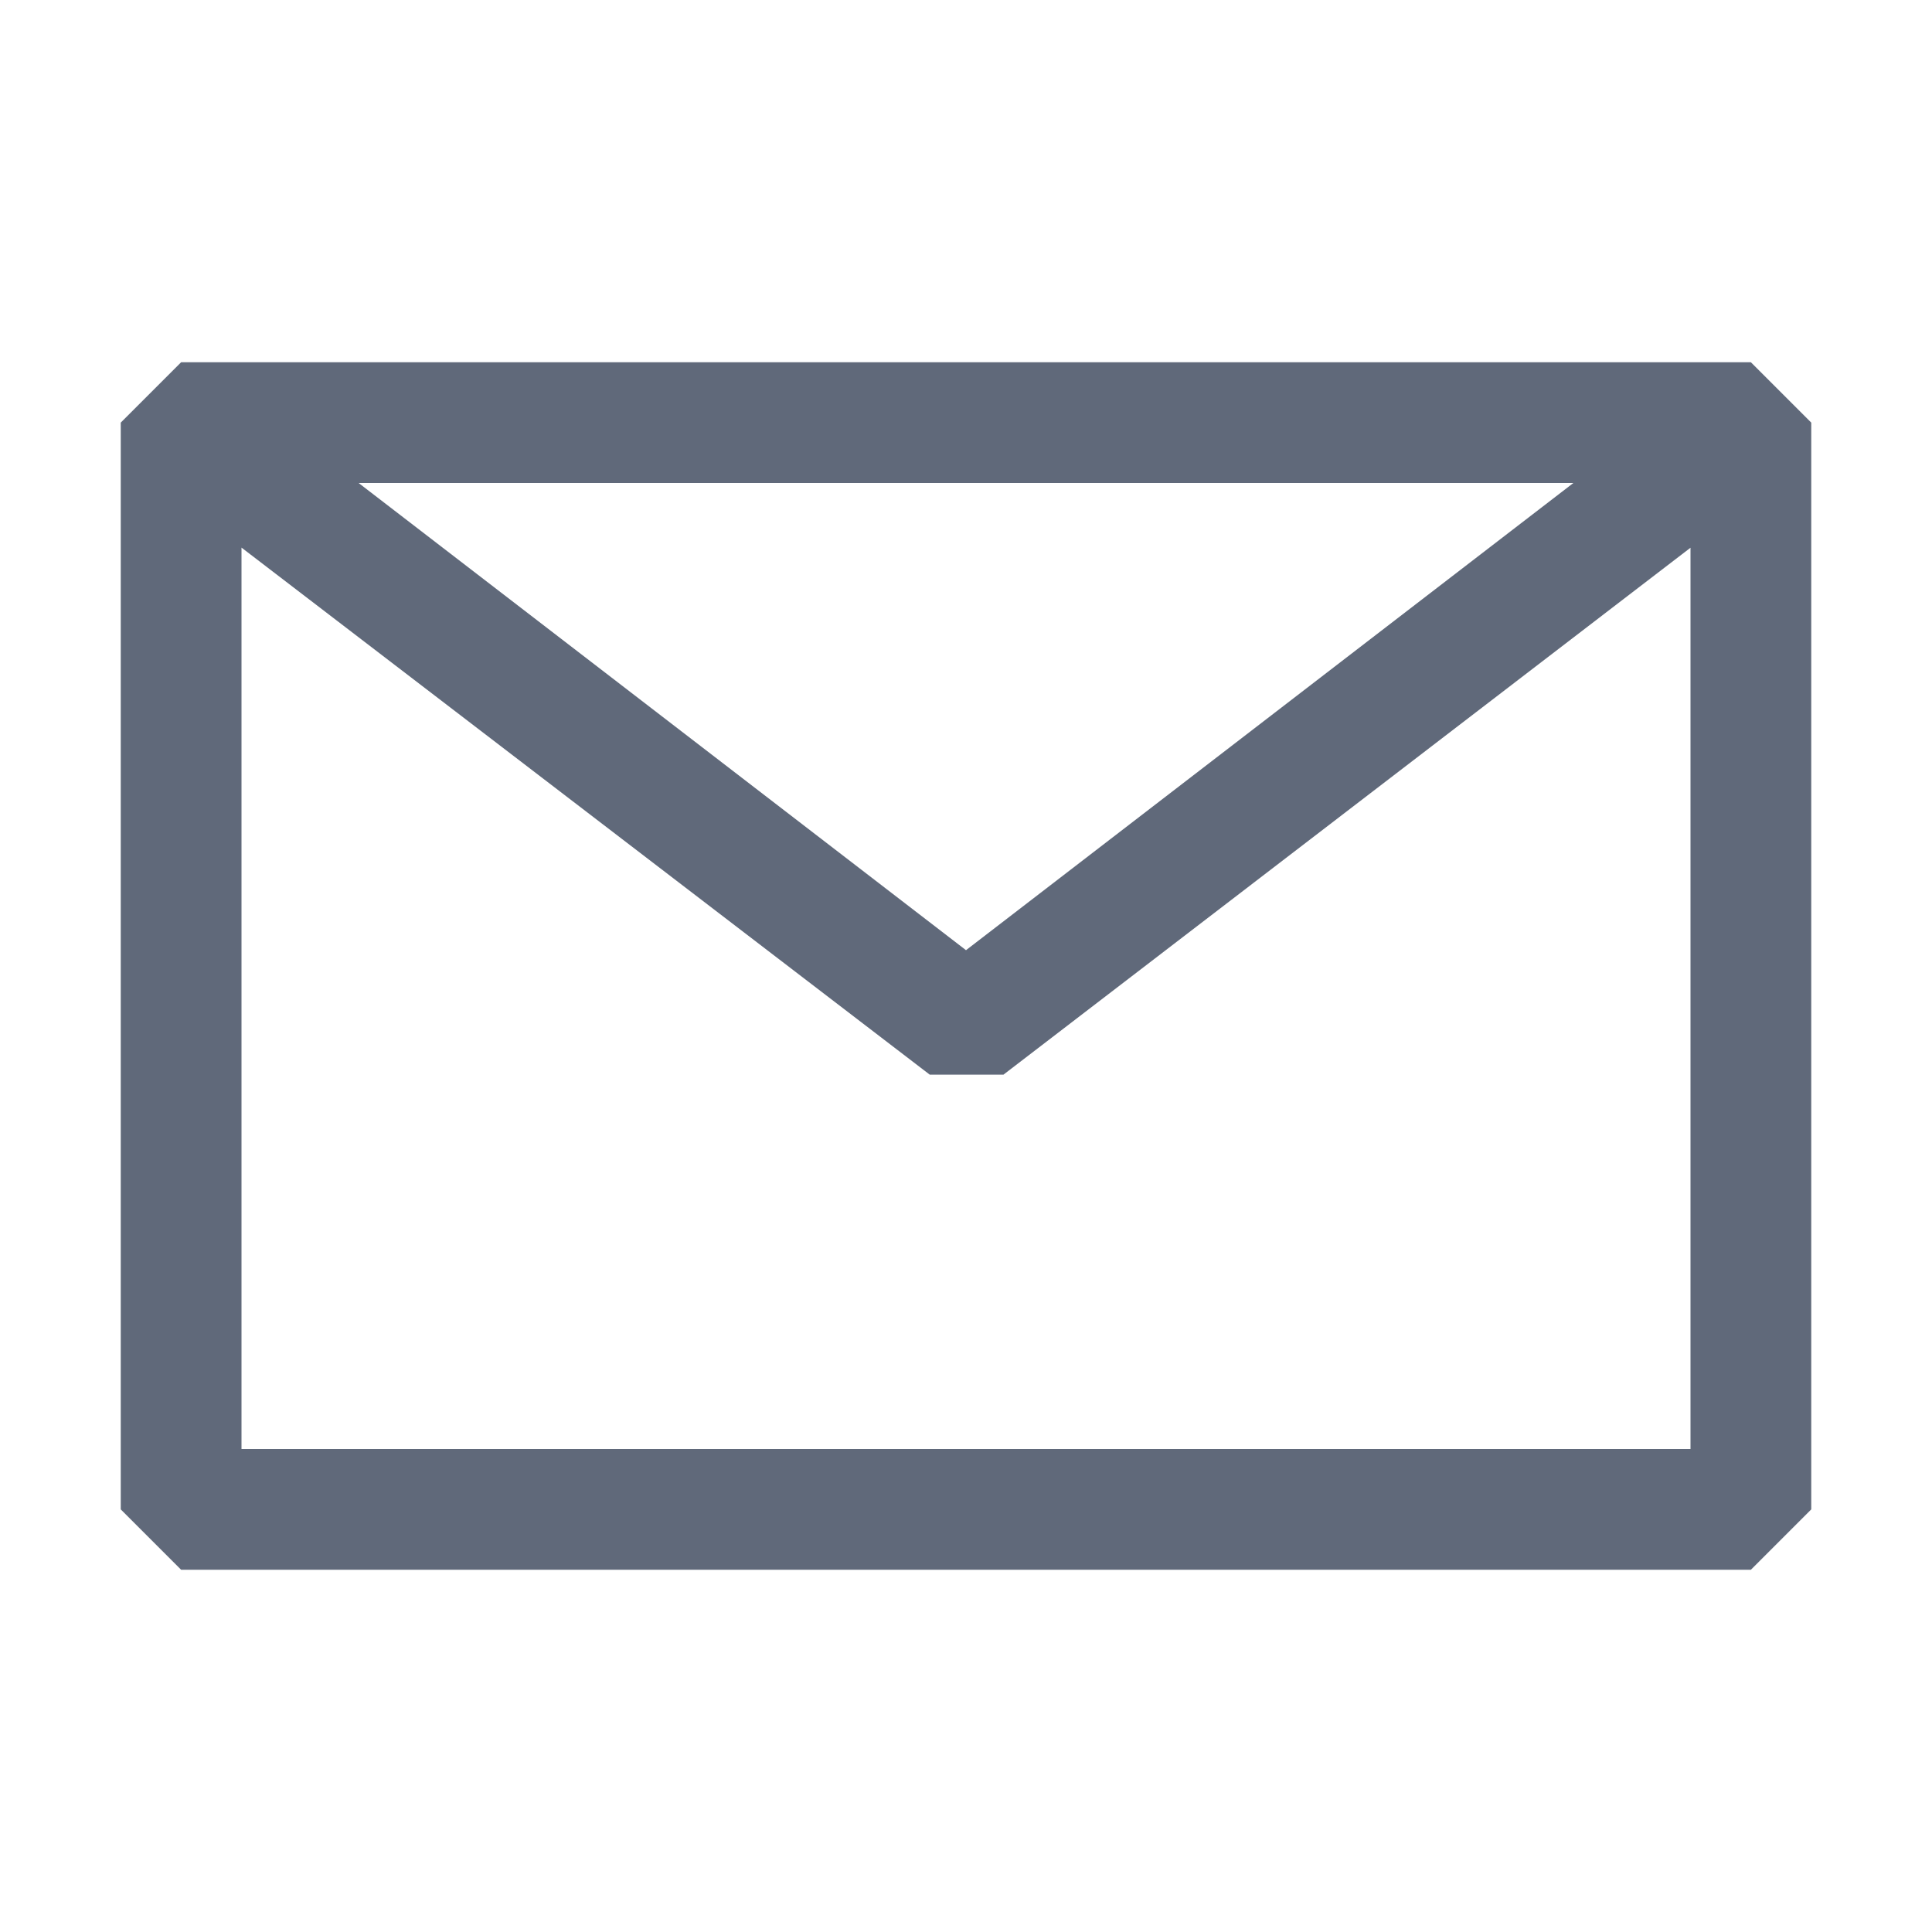
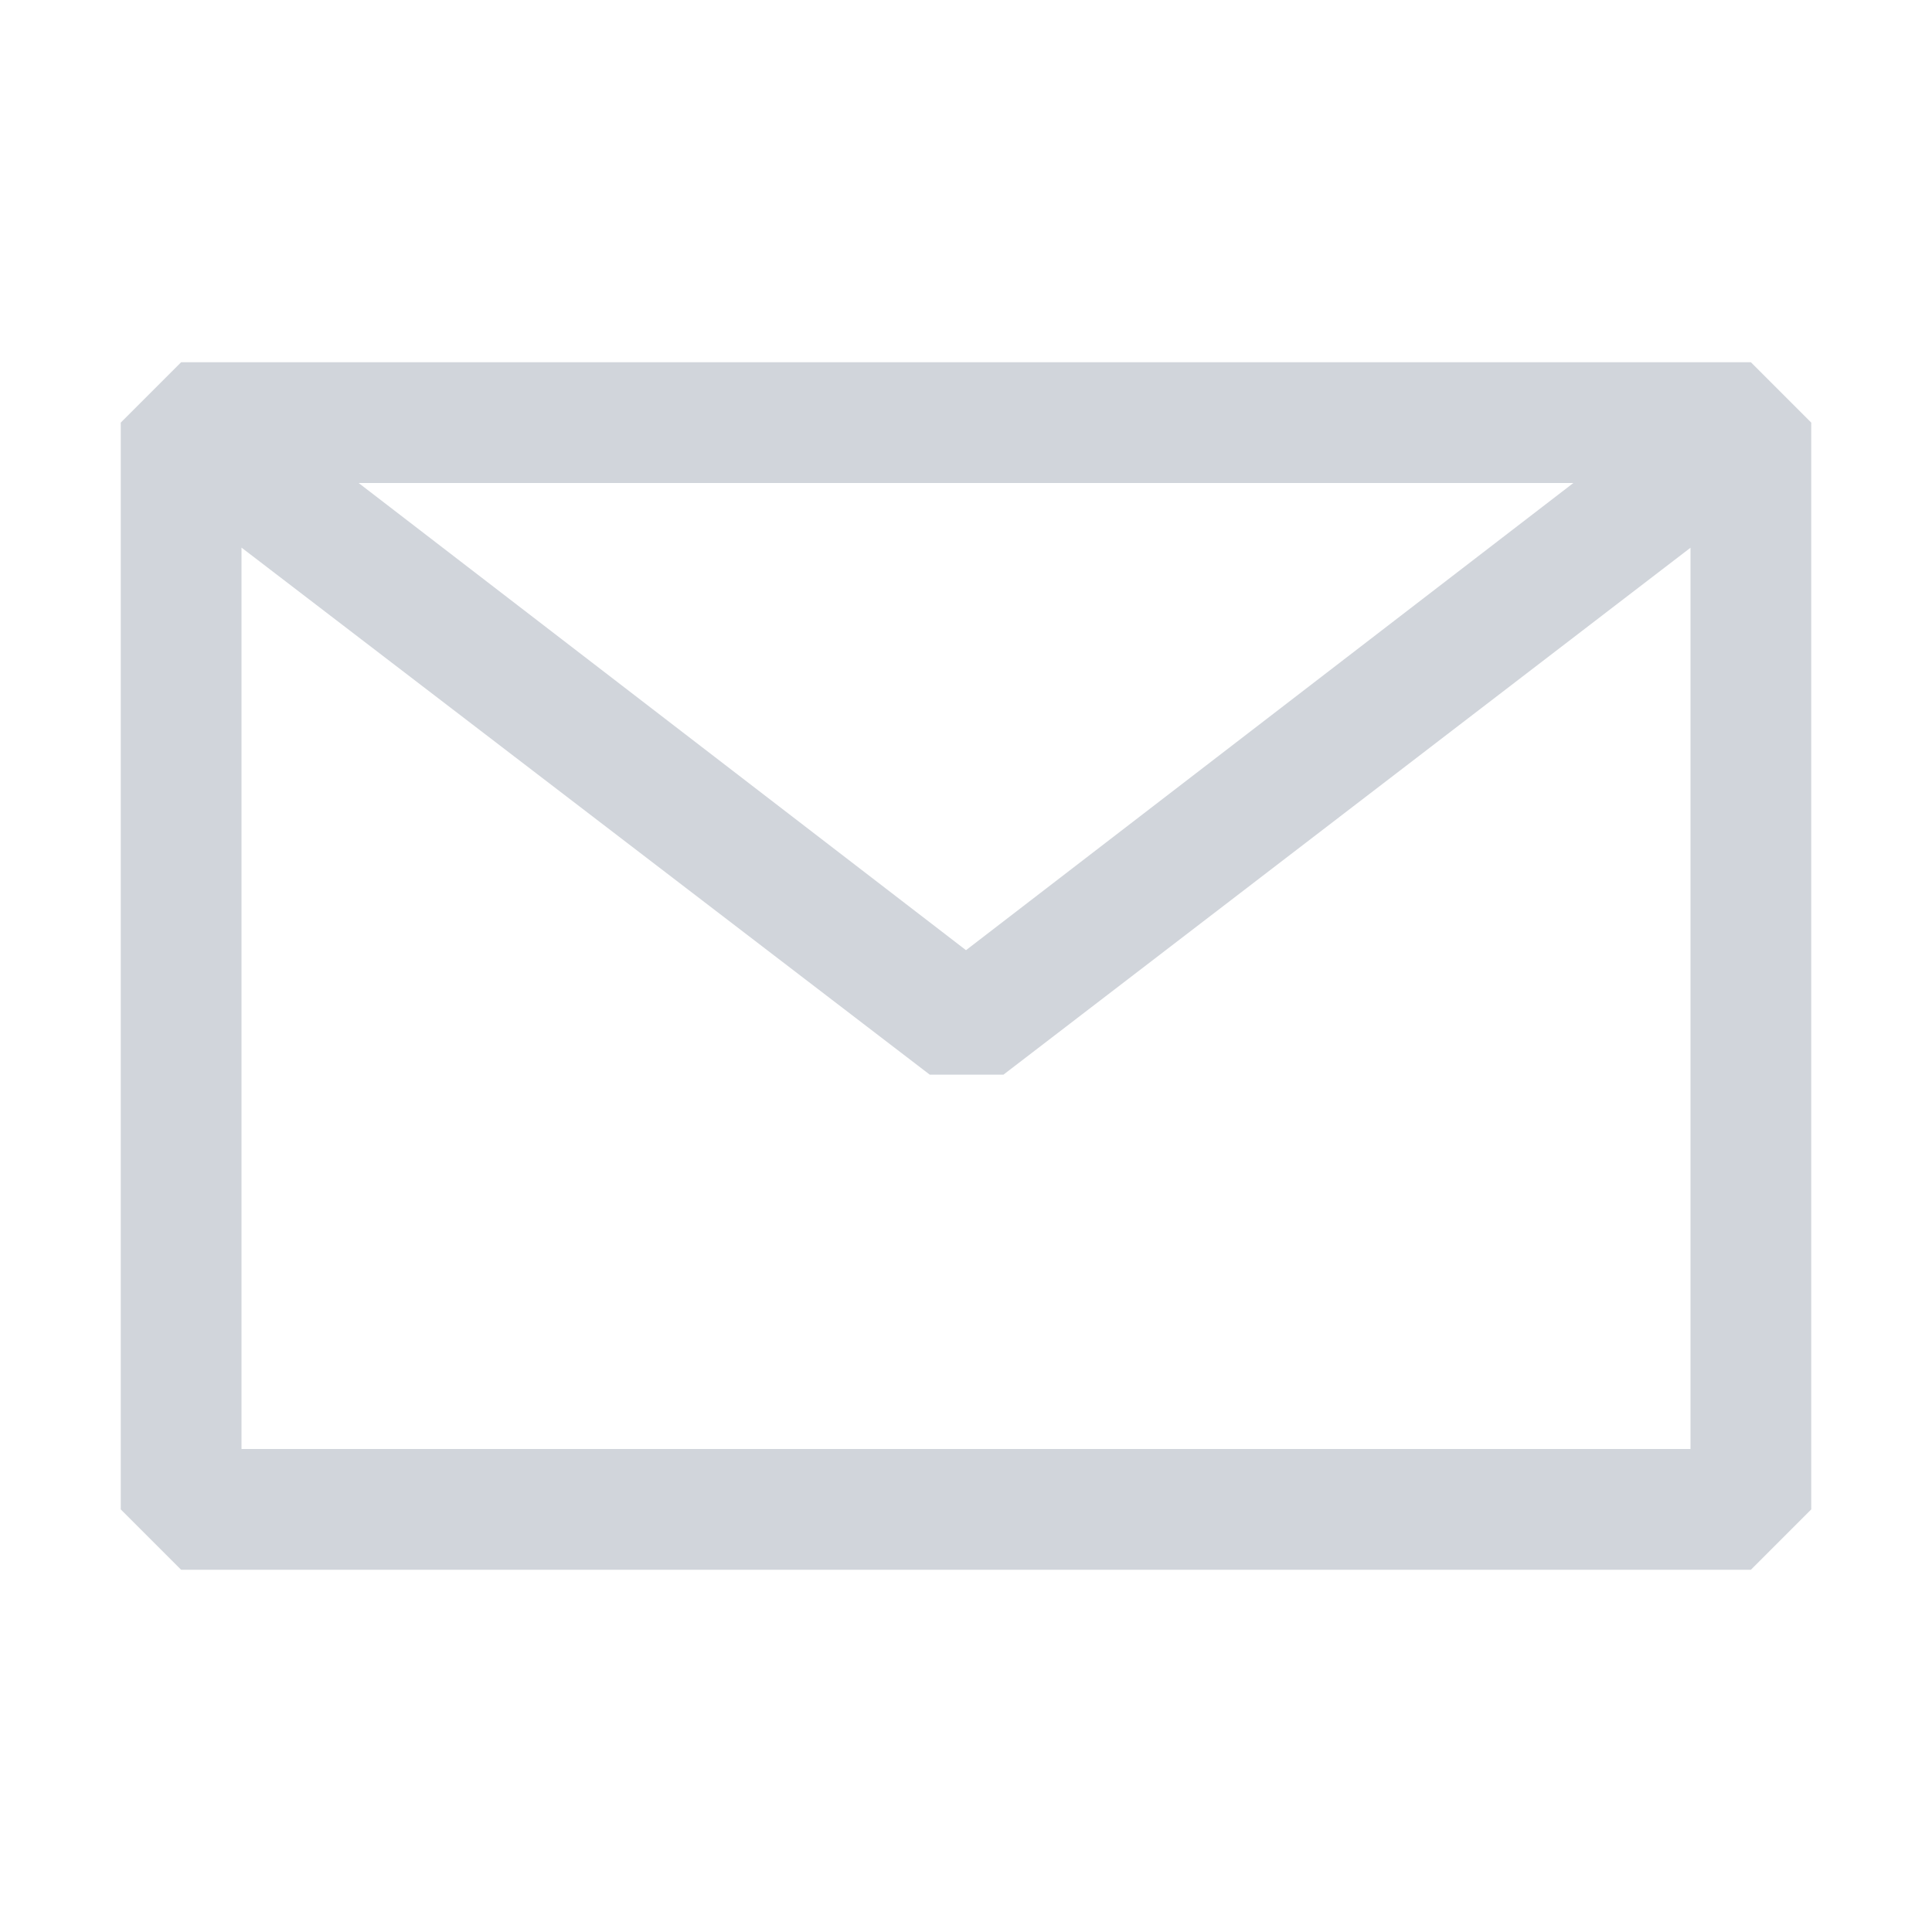
- <svg xmlns="http://www.w3.org/2000/svg" width="24" height="24" viewBox="0 0 16 16" fill="#60697A">
+ <svg xmlns="http://www.w3.org/2000/svg" width="24" height="24" viewBox="0 0 16 16" fill="#d1d5db">
  <path fill-rule="evenodd" clip-rule="evenodd" d="M1 3.5l.5-.5h13l.5.5v9l-.5.5h-13l-.5-.5v-9zm1 1.035V12h12V4.536L8.31 8.9H7.7L2 4.535zM13.03 4H2.97L8 7.869 13.03 4z" />
</svg>
